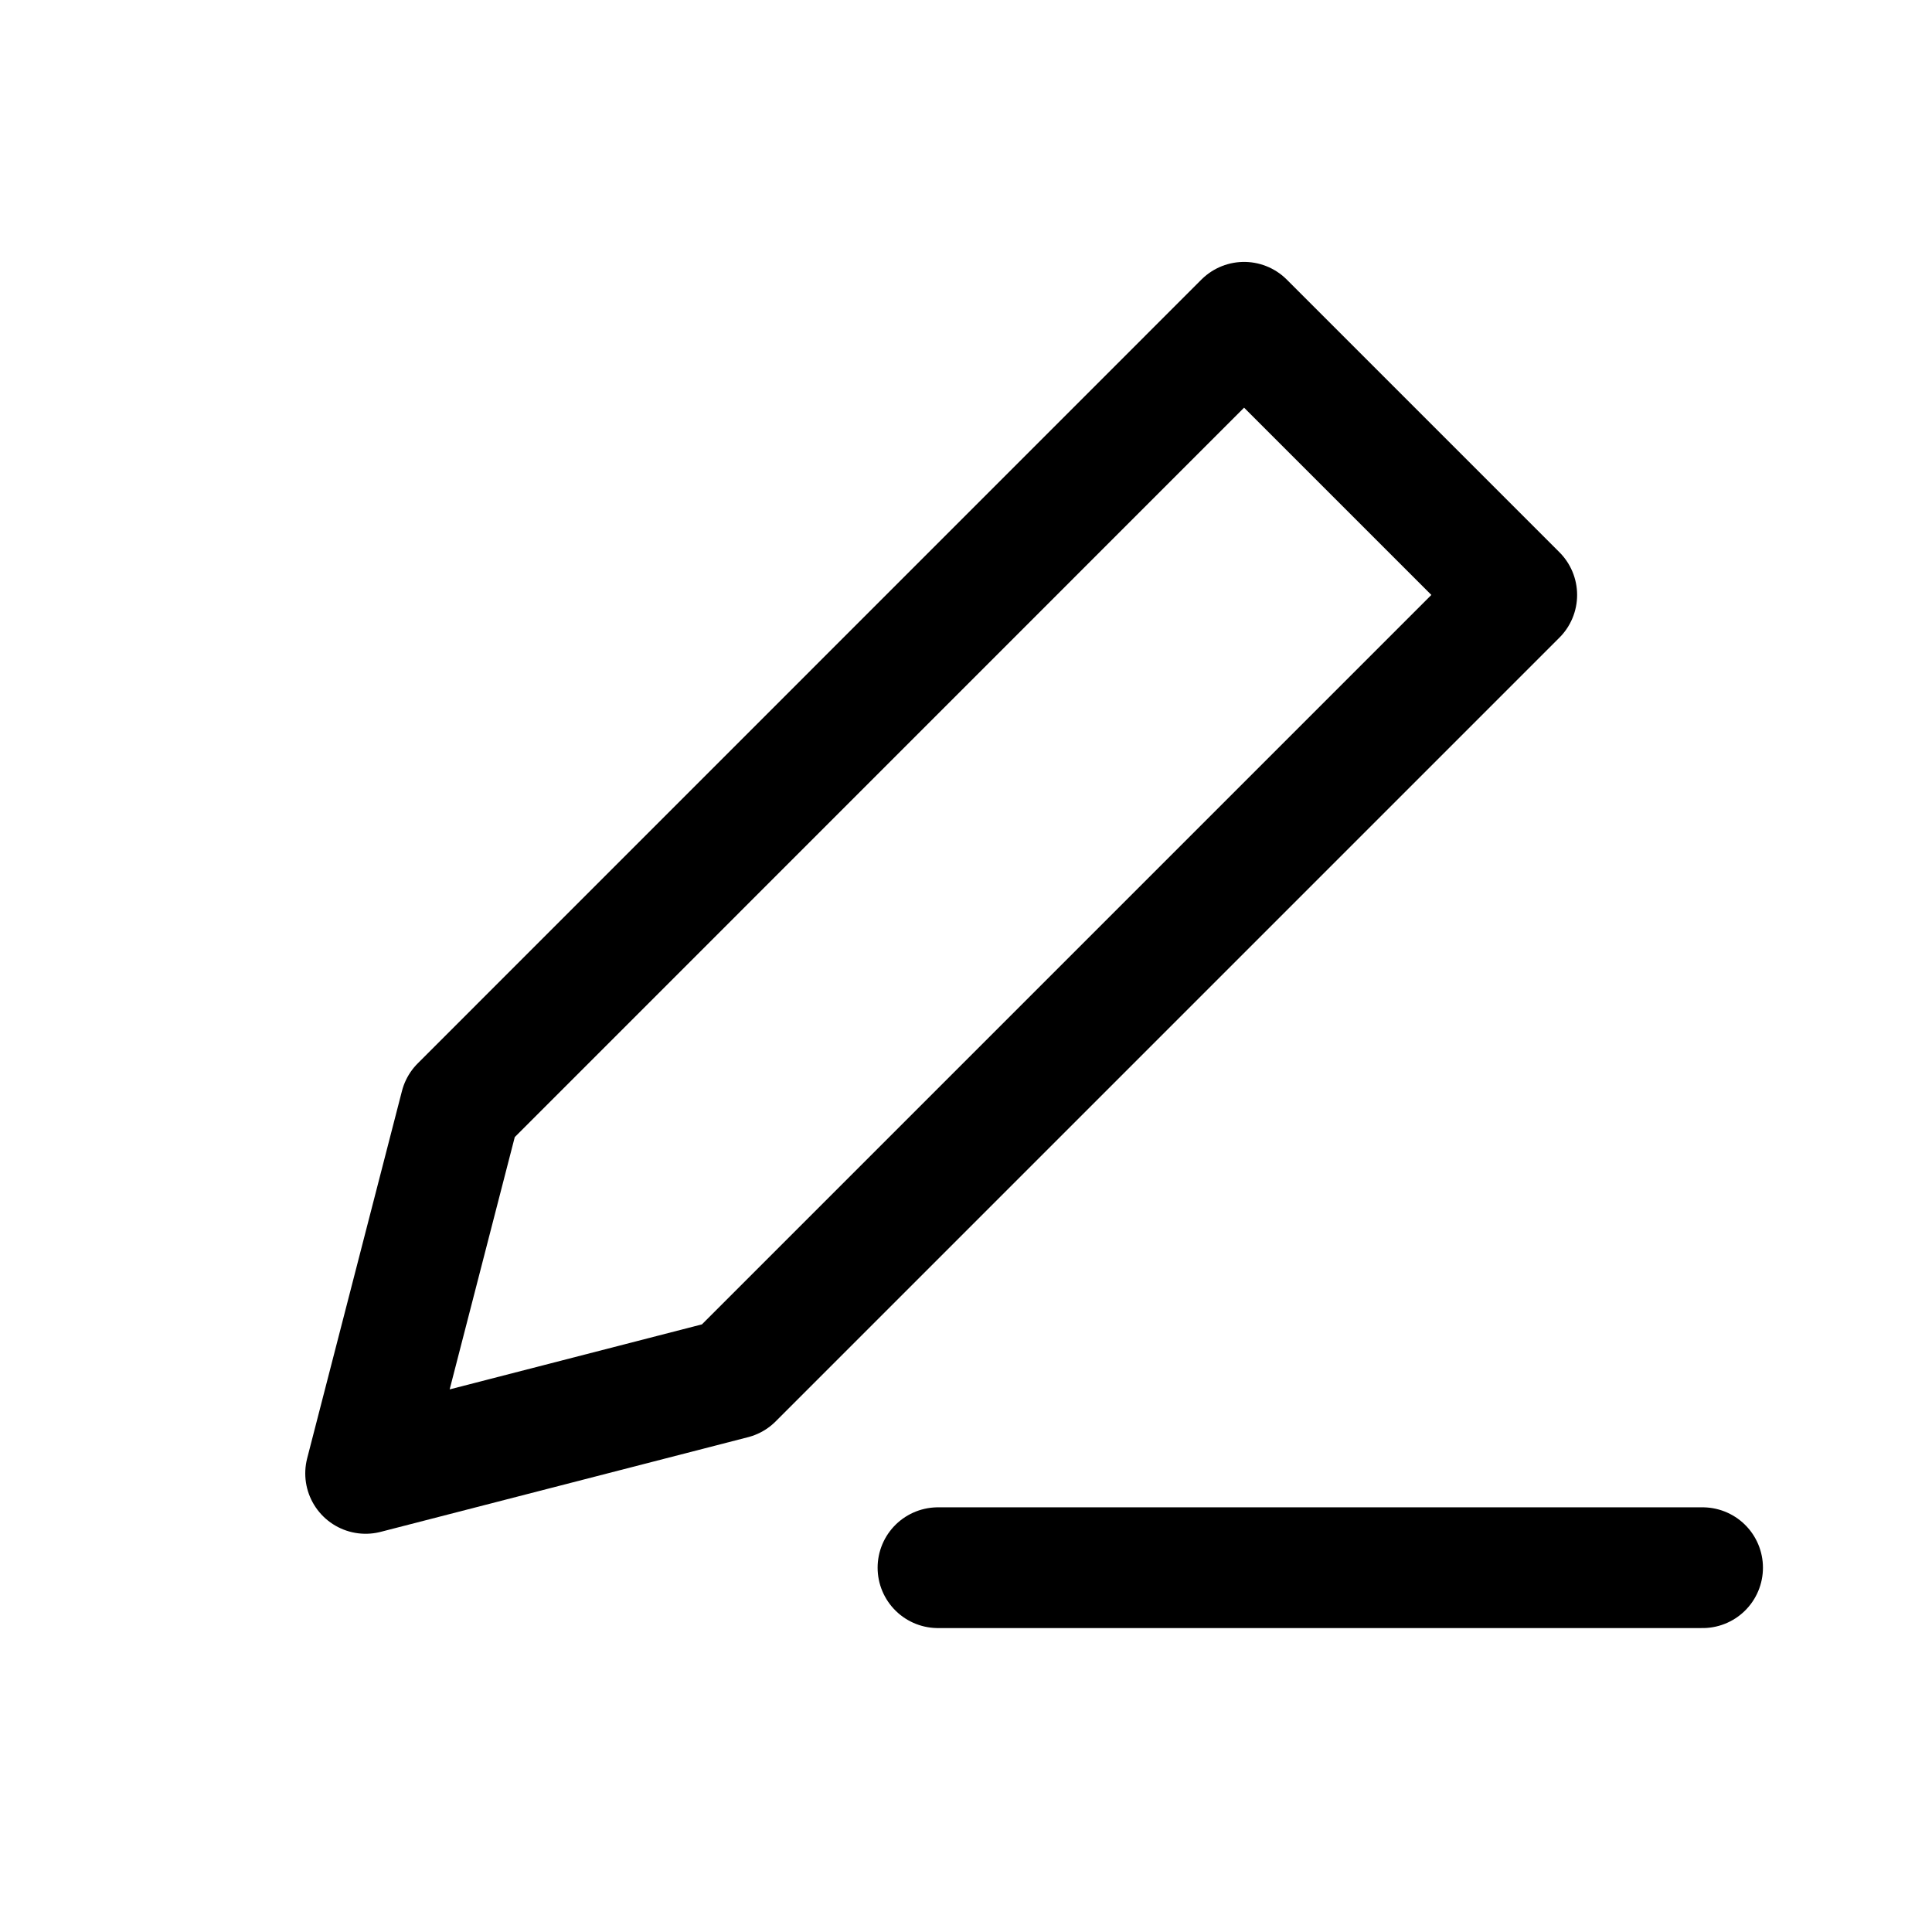
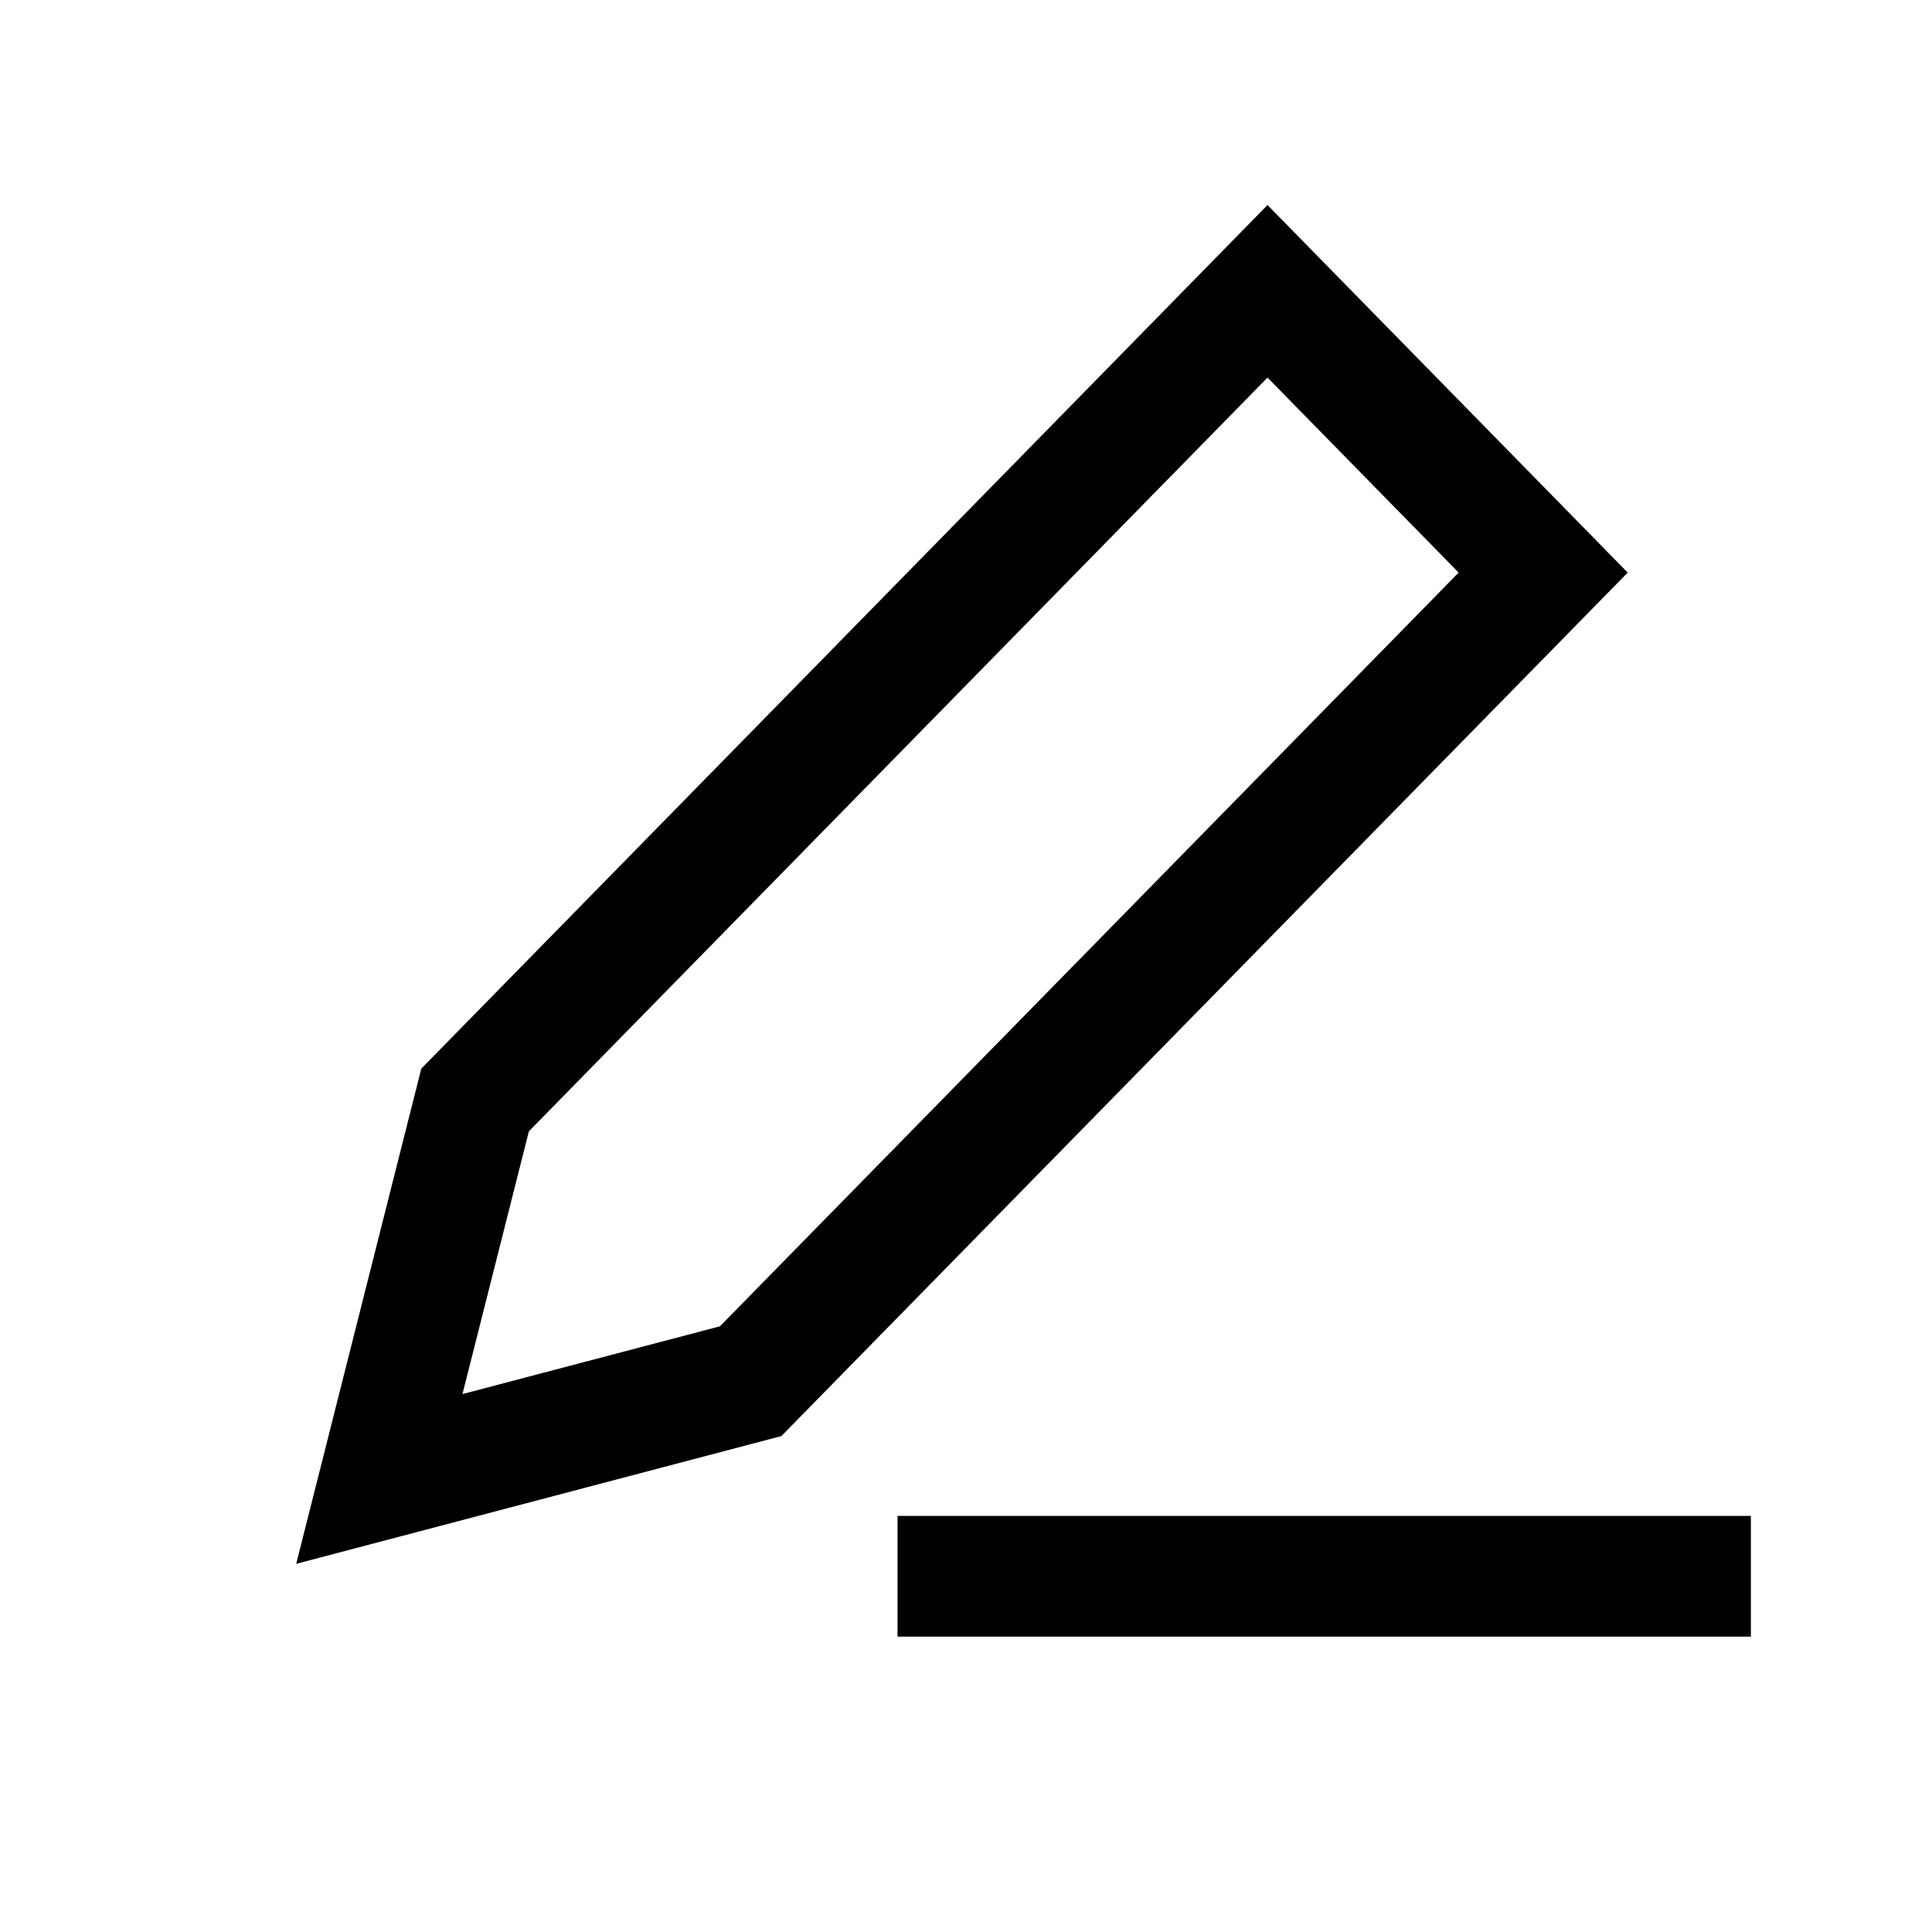
- <svg xmlns="http://www.w3.org/2000/svg" width="16" height="16" viewBox="0 0 16 16" fill="none">
-   <path d="M6.07 11.418L12.561 4.927L10.303 2.669L3.813 9.16L3.028 12.202L6.07 11.418Z" stroke="black" stroke-linecap="round" stroke-linejoin="round" />
-   <path d="M7.768 12.983L14.1 12.983" stroke="black" stroke-linecap="round" stroke-linejoin="round" />
+ <svg xmlns="http://www.w3.org/2000/svg" width="16" height="16" viewBox="0 0 16 16">
+   <path d="M6.471 11.893L13.48 4.742L10.497 1.698L3.489 8.85L2.453 12.951L6.471 11.893ZM10.497 3.127L12.08 4.742L5.962 10.984L3.83 11.545L4.38 9.369L10.497 3.127Z" fill="currentColor" />
+   <path d="M14.5 12.554L7.433 12.554V13.554L14.5 13.554L14.5 12.554Z" fill="currentColor" />
</svg>
